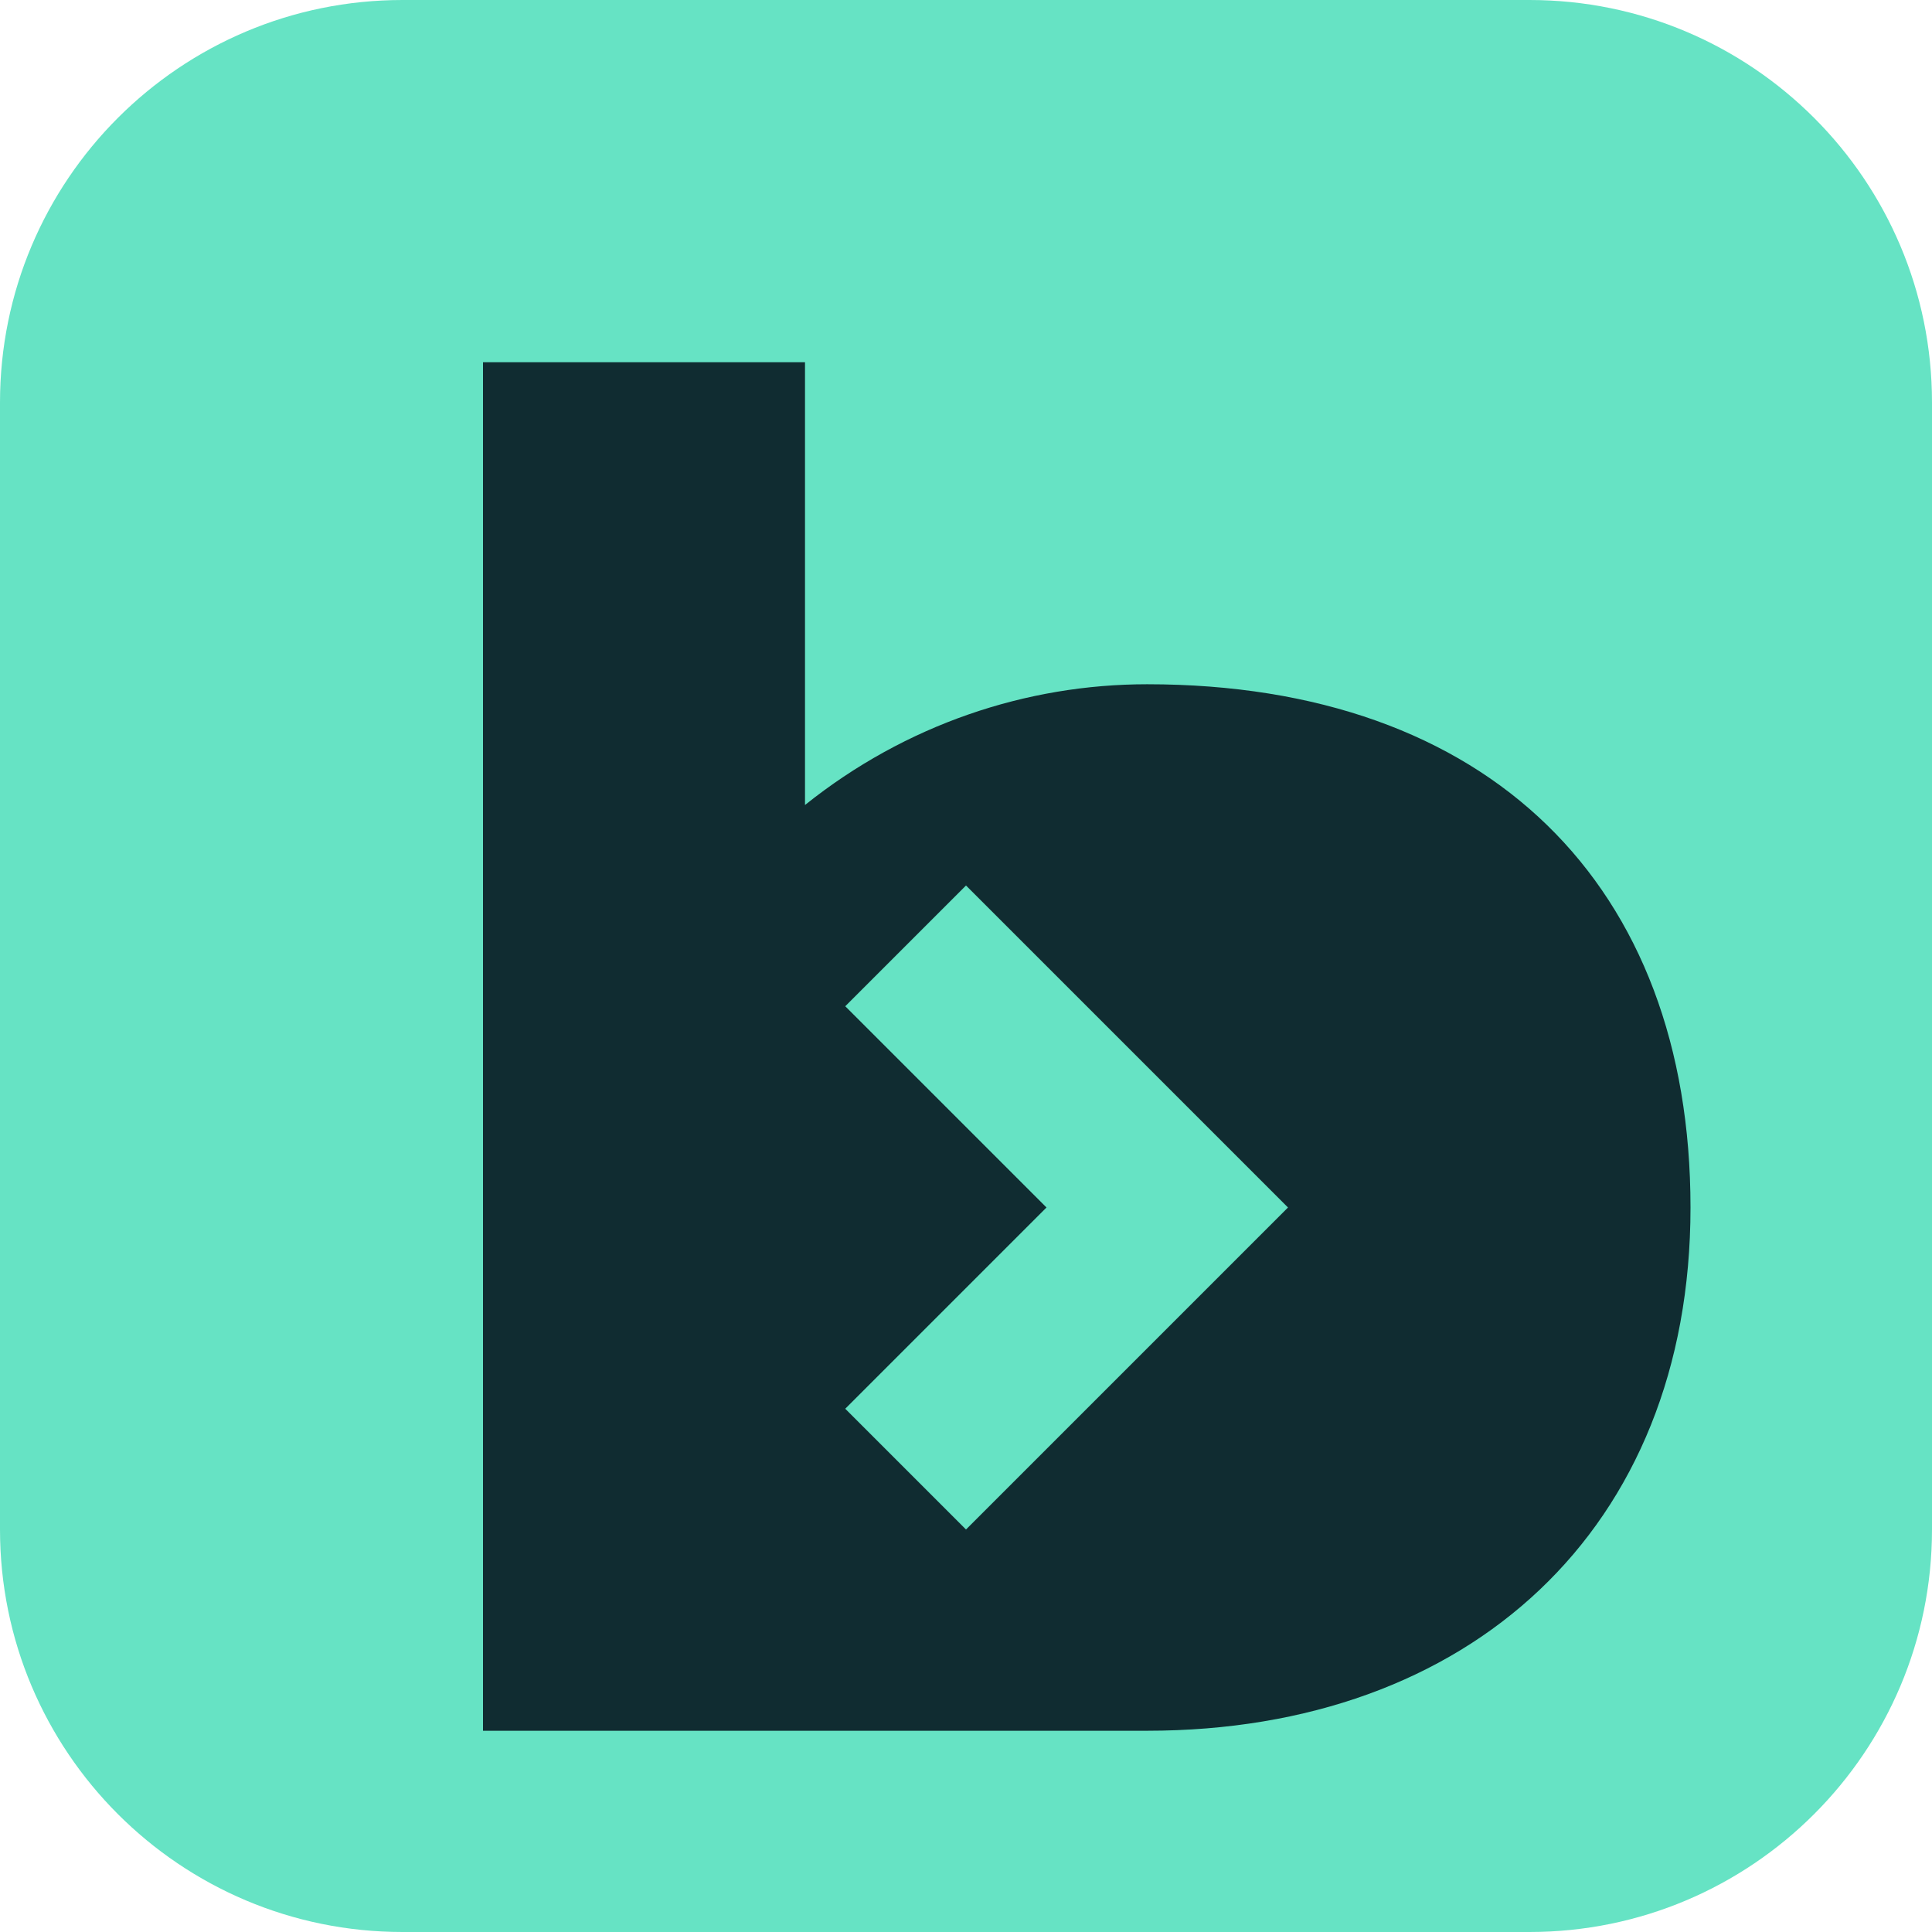
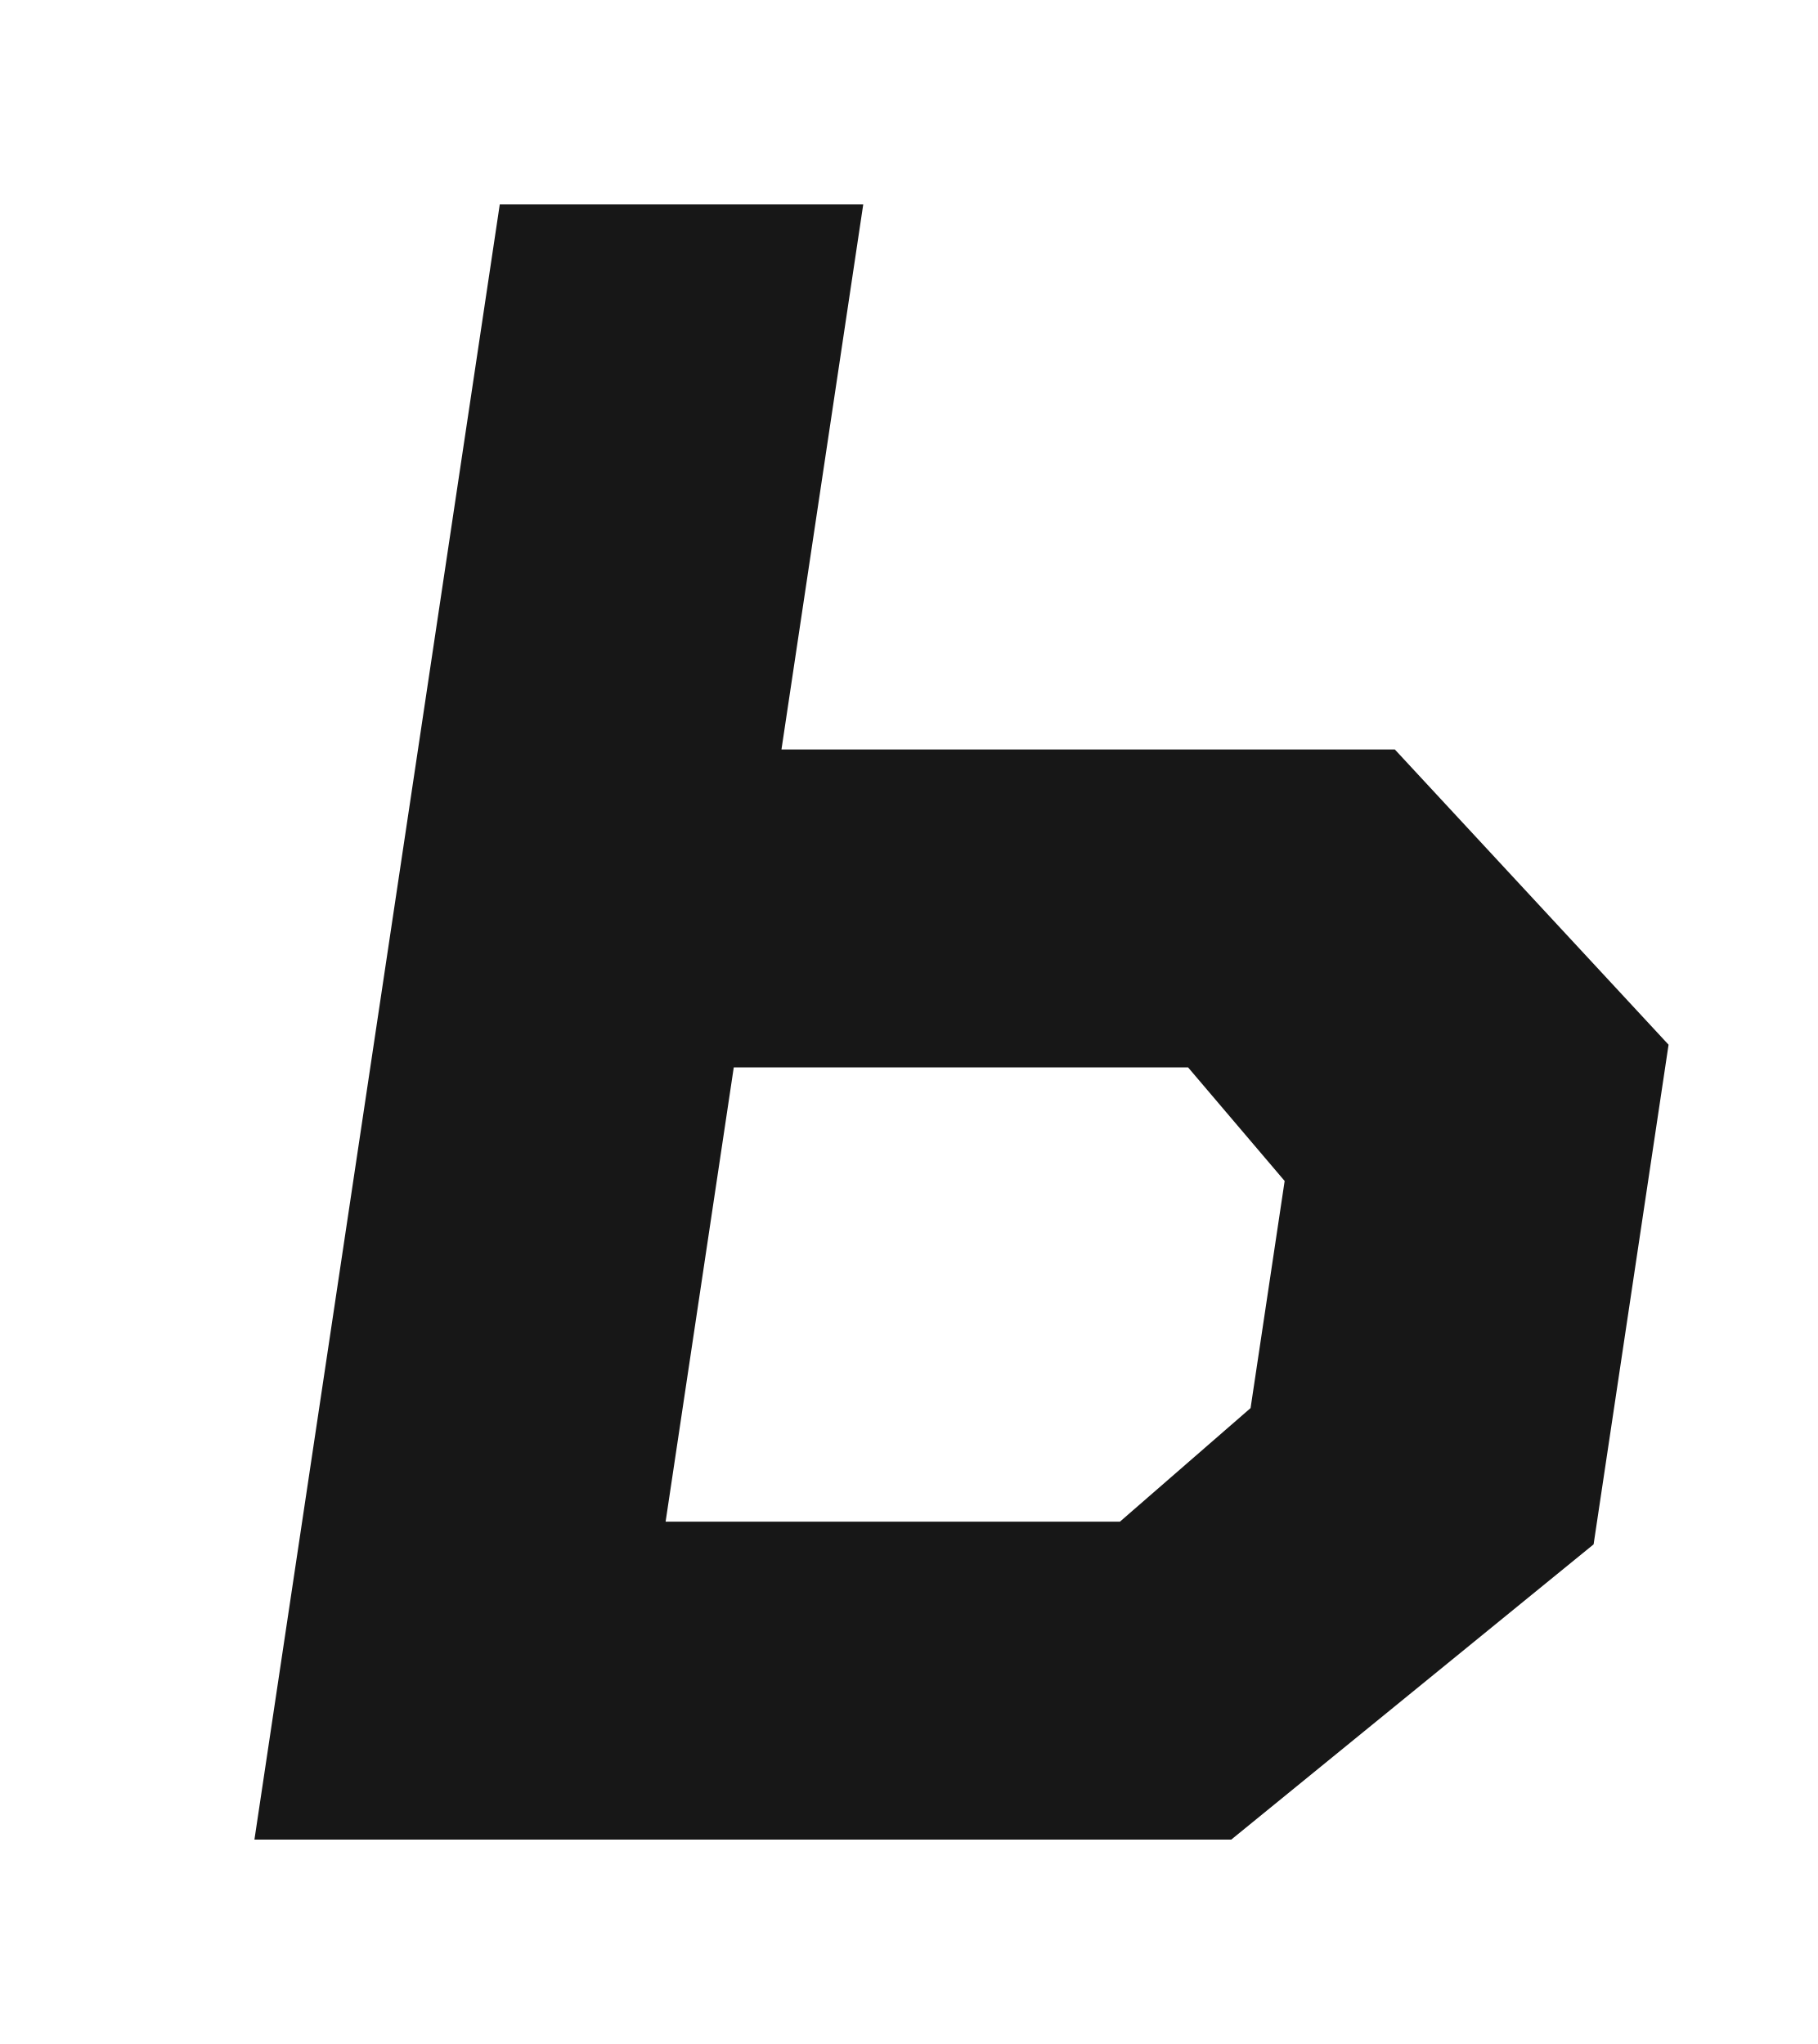
- <svg xmlns="http://www.w3.org/2000/svg" width="96" height="96" viewBox="0 0 96 96" role="img" aria-labelledby="title desc">
-   <rect width="96" height="96" rx="20" fill="#66e3c4" />
-   <path fill="#102c31" fill-rule="evenodd" d="M24 18H40V40C45 36 51 34 57 34C74 34 84 44 84 60C84 76 73 86 57 86H24ZM48 44L64 60L48 76L42 70L52 60L42 50Z" />
+ <svg xmlns="http://www.w3.org/2000/svg" width="160" height="180" viewBox="0 0 160 180" role="img" aria-labelledby="title desc">
+   <style>path { fill: #171717; } @media (prefers-color-scheme: dark) { path { fill: #fafafa; } }</style>
+   <g transform="matrix(1 0 -.15 1 27 -2)">
+     <path d="M20 20H52V68H106L134 94V138L106 164H20Z M52 96V136H92L102 126V106L92 96Z" fill-rule="evenodd" />
+   </g>
</svg>
